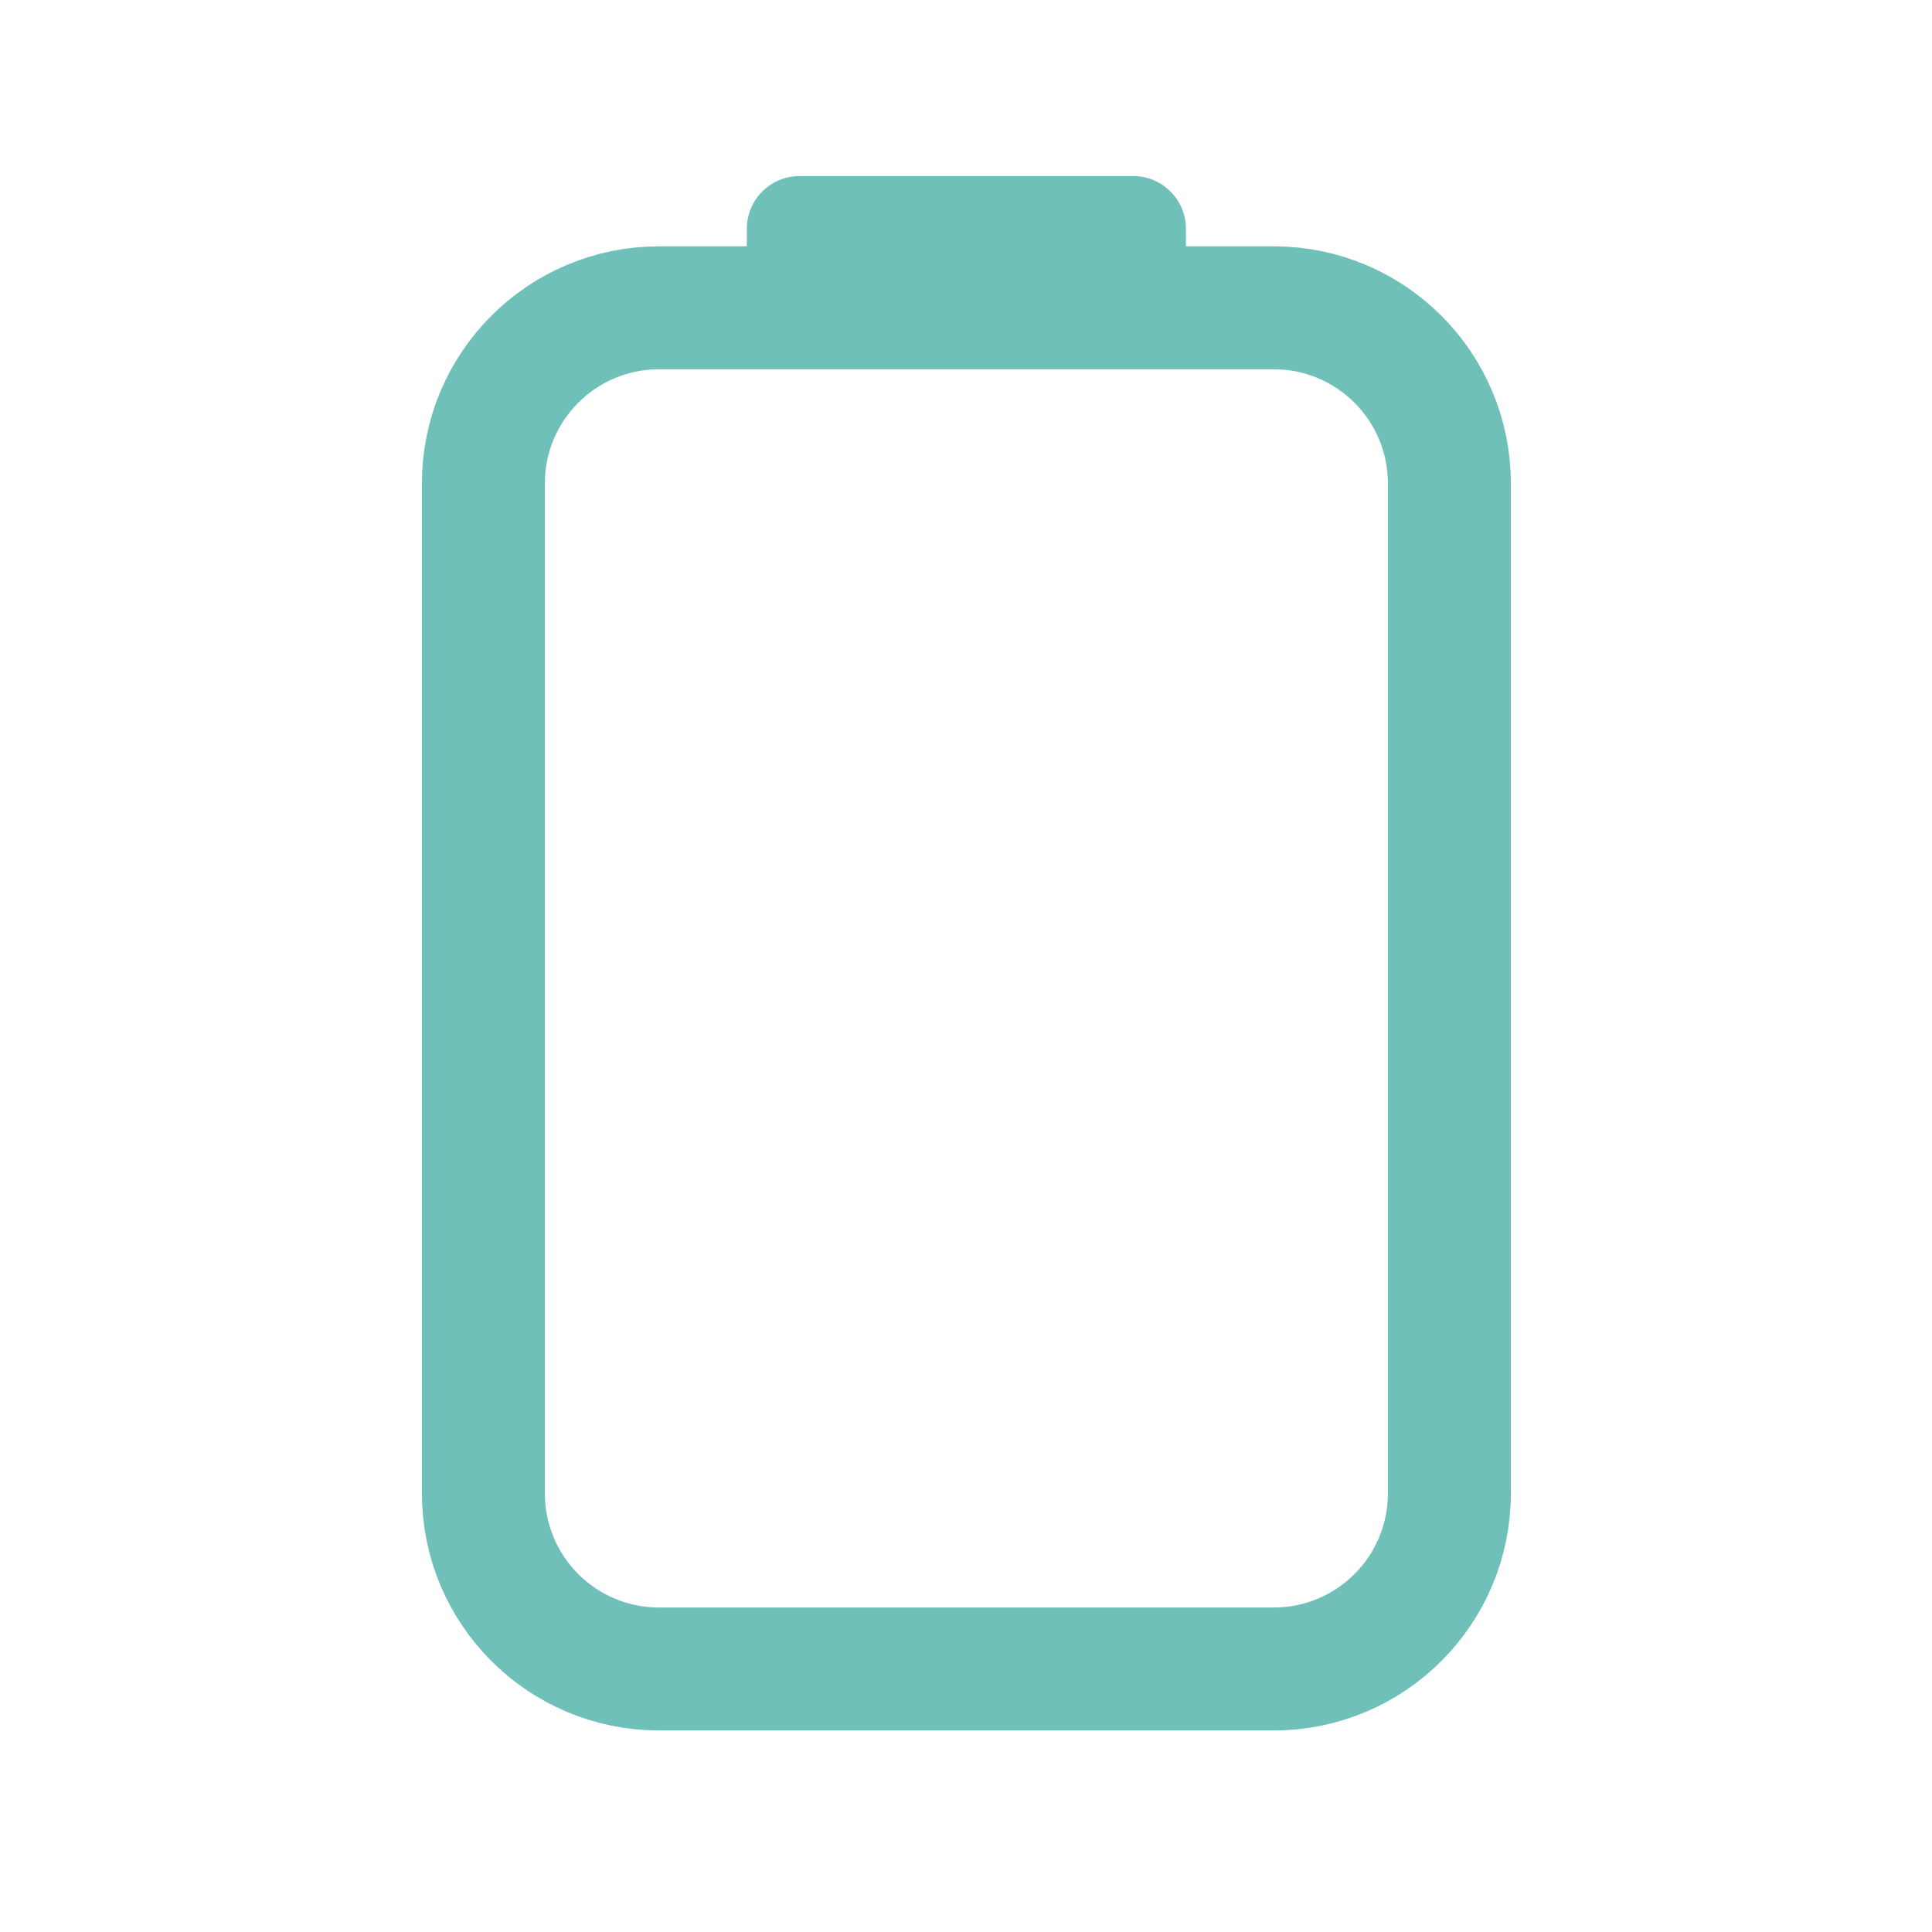
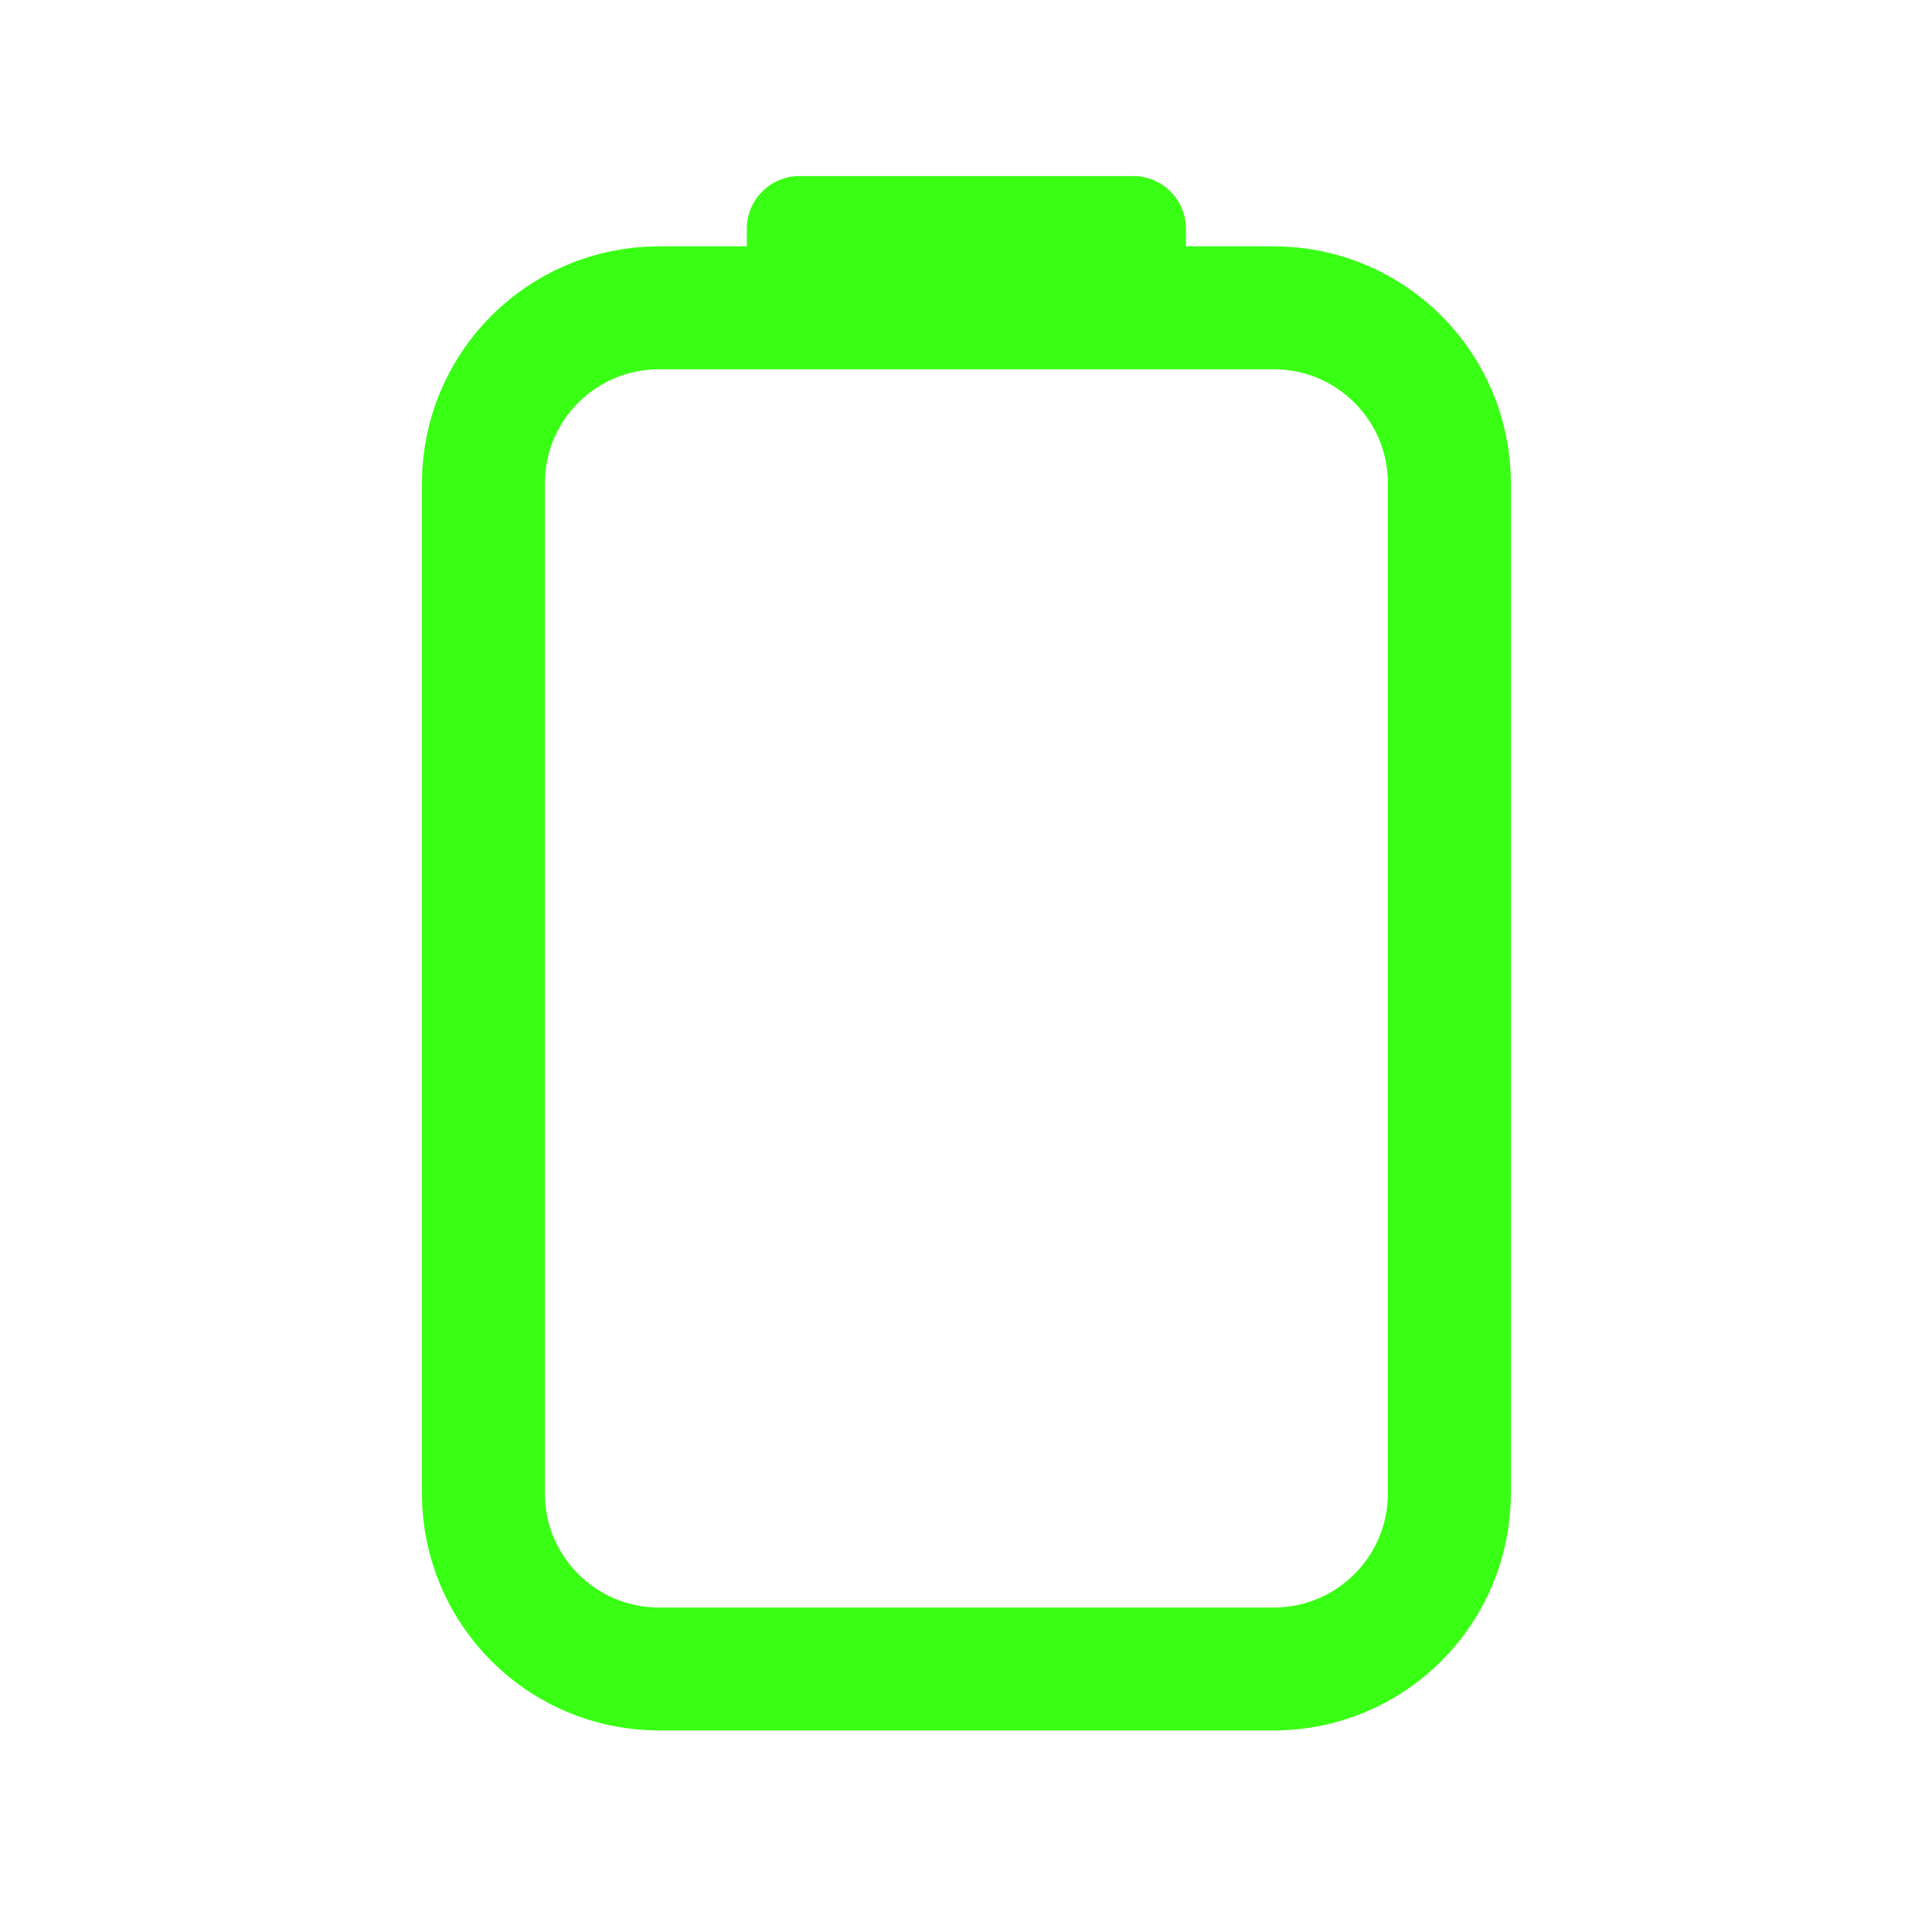
<svg xmlns="http://www.w3.org/2000/svg" width="22" height="22" id="svg7229" version="1.0" viewBox="0 0 22 22">
  <defs id="defs7231">
    <style type="text/css" id="current-color-scheme">
        .ColorScheme-Text {
-             color:#70c0ba;
+             color:#39ff14;
        }
        .ColorScheme-Highlight {
-             color:#70c0ba;
+             color:#39ff14;
        }
        .ColorScheme-PositiveText {
            color:#a7c080;
        }
        </style>
  </defs>
  <g id="layer1" transform="translate(-214.5357,-404.505)">
    <path style="opacity:1;fill:currentColor;fill-opacity:1;stroke:none;stroke-width:0.1;stroke-linecap:square;stroke-linejoin:miter;stroke-miterlimit:4;stroke-dasharray:none;stroke-dashoffset:0;stroke-opacity:1" d="m 237.536,431.505 0,2 0,8 0,2 3,0 15,0 1,0 0,-2 0,-2 0.5,0 c 0.277,0 0.5,-0.223 0.5,-0.5 l 0,-3 c 0,-0.277 -0.223,-0.5 -0.5,-0.5 l -0.5,0 0,-2 0,-2 -1,0 -15,0 z m 1,1 17,0 0,3.5 0,3 0,3.5 -17,0 z" id="path4191-3-5" class="ColorScheme-Text" />
    <path id="path4199-4-2" d="m 239.536,441.505 0,-8 15,0 0,8 z" style="fill:currentColor;fill-opacity:1;fill-rule:evenodd;stroke:none;stroke-width:1px;stroke-linecap:butt;stroke-linejoin:miter;stroke-opacity:1" class="ColorScheme-Text" />
    <path id="path4635" d="m 153.536,436.505 v 16 h 25 v -5 c 0.554,0 1,-0.446 1,-1 v -4 c 0,-0.554 -0.446,-1 -1,-1 v -5 z m 1,1 h 23 v 5 4 5 h -23 z" style="opacity:1;fill:currentColor;fill-opacity:1;stroke:none" class="ColorScheme-Text" />
    <rect style="opacity:1;fill:currentColor;fill-opacity:1;stroke:none" id="rect4637" width="21" height="12" x="155.536" y="438.505" class="ColorScheme-Text" />
    <g id="22-22-Battery">
      <rect x="214.536" y="404.505" width="22" height="22" fill="none" id="rect-bbox-214.53572-404.50504" />
-       <rect x="223.04" y="406.51" width="5" height="1.8" rx="0.6" fill="#70c0ba" id="nub-214.53572-404.50504" />
-       <rect x="220.04" y="408.01" width="11" height="15.5" rx="2.0" fill="none" stroke="#70c0ba" stroke-width="1.4" id="body-214.53572-404.50504" />
+       <rect x="223.04" y="406.51" width="5" height="1.8" rx="0.6" fill="#39ff14" id="nub-214.53572-404.50504" />
+       <rect x="220.04" y="408.01" width="11" height="15.5" rx="2.0" fill="none" stroke="#39ff14" stroke-width="1.4" id="body-214.53572-404.50504" />
    </g>
    <g id="22-22-Fill100">
      <rect x="236.536" y="404.505" width="22" height="22" fill="none" id="rect-bbox-236.53572-404.50504" />
-       <rect x="245.04" y="406.51" width="5" height="1.8" rx="0.6" fill="#70c0ba" id="nub-236.53572-404.50504" />
-       <rect x="242.04" y="408.01" width="11" height="15.5" rx="2.0" fill="none" stroke="#70c0ba" stroke-width="1.4" id="body-236.53572-404.50504" />
-       <rect x="244.04" y="410.01" width="7" height="11.50" rx="0.8" fill="#70c0ba" id="fill-236.53572-404.50504" />
+       <rect x="245.04" y="406.51" width="5" height="1.8" rx="0.6" fill="#39ff14" id="nub-236.53572-404.50504" />
+       <rect x="242.04" y="408.01" width="11" height="15.5" rx="2.0" fill="none" stroke="#39ff14" stroke-width="1.4" id="body-236.53572-404.50504" />
+       <rect x="244.04" y="410.01" width="7" height="11.50" rx="0.8" fill="#39ff14" id="fill-236.53572-404.50504" />
    </g>
    <g id="22-22-Fill90">
      <rect x="258.536" y="404.505" width="22" height="22" fill="none" id="rect-bbox-258.53571-404.50504" />
-       <rect x="267.04" y="406.51" width="5" height="1.8" rx="0.6" fill="#70c0ba" id="nub-258.53571-404.50504" />
-       <rect x="264.04" y="408.01" width="11" height="15.5" rx="2.0" fill="none" stroke="#70c0ba" stroke-width="1.4" id="body-258.53571-404.50504" />
-       <rect x="266.04" y="411.16" width="7" height="10.35" rx="0.8" fill="#70c0ba" id="fill-258.53571-404.50504" />
+       <rect x="267.04" y="406.51" width="5" height="1.8" rx="0.6" fill="#39ff14" id="nub-258.53571-404.50504" />
+       <rect x="264.04" y="408.01" width="11" height="15.5" rx="2.0" fill="none" stroke="#39ff14" stroke-width="1.4" id="body-258.53571-404.50504" />
+       <rect x="266.04" y="411.16" width="7" height="10.35" rx="0.8" fill="#39ff14" id="fill-258.53571-404.50504" />
    </g>
    <g id="22-22-Fill80">
      <rect x="280.536" y="404.505" width="22" height="22" fill="none" id="rect-bbox-280.53571-404.50504" />
-       <rect x="289.04" y="406.51" width="5" height="1.8" rx="0.6" fill="#70c0ba" id="nub-280.53571-404.50504" />
-       <rect x="286.04" y="408.01" width="11" height="15.5" rx="2.0" fill="none" stroke="#70c0ba" stroke-width="1.4" id="body-280.53571-404.50504" />
-       <rect x="288.04" y="412.31" width="7" height="9.20" rx="0.8" fill="#70c0ba" id="fill-280.53571-404.50504" />
+       <rect x="289.04" y="406.51" width="5" height="1.8" rx="0.6" fill="#39ff14" id="nub-280.53571-404.50504" />
+       <rect x="286.04" y="408.01" width="11" height="15.5" rx="2.0" fill="none" stroke="#39ff14" stroke-width="1.4" id="body-280.53571-404.50504" />
+       <rect x="288.04" y="412.31" width="7" height="9.20" rx="0.8" fill="#39ff14" id="fill-280.53571-404.50504" />
    </g>
    <g id="22-22-Fill70">
      <rect x="302.536" y="404.505" width="22" height="22" fill="none" id="rect-bbox-302.53571-404.50504" />
-       <rect x="311.04" y="406.51" width="5" height="1.8" rx="0.6" fill="#70c0ba" id="nub-302.53571-404.50504" />
-       <rect x="308.04" y="408.01" width="11" height="15.5" rx="2.0" fill="none" stroke="#70c0ba" stroke-width="1.4" id="body-302.53571-404.50504" />
-       <rect x="310.04" y="413.46" width="7" height="8.05" rx="0.8" fill="#70c0ba" id="fill-302.53571-404.50504" />
+       <rect x="311.04" y="406.51" width="5" height="1.8" rx="0.6" fill="#39ff14" id="nub-302.53571-404.50504" />
+       <rect x="308.04" y="408.01" width="11" height="15.5" rx="2.0" fill="none" stroke="#39ff14" stroke-width="1.4" id="body-302.53571-404.50504" />
+       <rect x="310.04" y="413.46" width="7" height="8.05" rx="0.8" fill="#39ff14" id="fill-302.53571-404.50504" />
    </g>
    <g id="22-22-Fill60">
      <rect x="324.536" y="404.505" width="22" height="22" fill="none" id="rect-bbox-324.53571-404.50504" />
-       <rect x="333.04" y="406.51" width="5" height="1.8" rx="0.6" fill="#70c0ba" id="nub-324.53571-404.50504" />
-       <rect x="330.04" y="408.01" width="11" height="15.5" rx="2.0" fill="none" stroke="#70c0ba" stroke-width="1.4" id="body-324.53571-404.50504" />
-       <rect x="332.04" y="414.61" width="7" height="6.90" rx="0.8" fill="#70c0ba" id="fill-324.53571-404.50504" />
+       <rect x="333.04" y="406.51" width="5" height="1.8" rx="0.6" fill="#39ff14" id="nub-324.53571-404.50504" />
+       <rect x="330.04" y="408.01" width="11" height="15.5" rx="2.0" fill="none" stroke="#39ff14" stroke-width="1.4" id="body-324.53571-404.50504" />
+       <rect x="332.04" y="414.61" width="7" height="6.90" rx="0.8" fill="#39ff14" id="fill-324.53571-404.50504" />
    </g>
    <g id="22-22-Fill50">
      <rect x="346.536" y="404.505" width="22" height="22" fill="none" id="rect-bbox-346.53571-404.50504" />
-       <rect x="355.04" y="406.51" width="5" height="1.8" rx="0.6" fill="#70c0ba" id="nub-346.53571-404.50504" />
-       <rect x="352.04" y="408.01" width="11" height="15.5" rx="2.0" fill="none" stroke="#70c0ba" stroke-width="1.4" id="body-346.53571-404.50504" />
-       <rect x="354.04" y="415.76" width="7" height="5.75" rx="0.8" fill="#70c0ba" id="fill-346.53571-404.50504" />
+       <rect x="355.04" y="406.51" width="5" height="1.8" rx="0.6" fill="#39ff14" id="nub-346.53571-404.50504" />
+       <rect x="352.04" y="408.01" width="11" height="15.5" rx="2.0" fill="none" stroke="#39ff14" stroke-width="1.4" id="body-346.53571-404.50504" />
+       <rect x="354.04" y="415.76" width="7" height="5.75" rx="0.8" fill="#39ff14" id="fill-346.53571-404.50504" />
    </g>
    <g id="22-22-Fill40">
      <rect x="368.536" y="404.505" width="22" height="22" fill="none" id="rect-bbox-368.53571-404.50504" />
-       <rect x="377.04" y="406.51" width="5" height="1.8" rx="0.6" fill="#70c0ba" id="nub-368.53571-404.50504" />
-       <rect x="374.04" y="408.01" width="11" height="15.5" rx="2.0" fill="none" stroke="#70c0ba" stroke-width="1.4" id="body-368.53571-404.50504" />
-       <rect x="376.04" y="416.91" width="7" height="4.60" rx="0.8" fill="#70c0ba" id="fill-368.53571-404.50504" />
+       <rect x="377.04" y="406.51" width="5" height="1.8" rx="0.6" fill="#39ff14" id="nub-368.53571-404.50504" />
+       <rect x="374.04" y="408.01" width="11" height="15.5" rx="2.0" fill="none" stroke="#39ff14" stroke-width="1.4" id="body-368.53571-404.50504" />
+       <rect x="376.04" y="416.91" width="7" height="4.60" rx="0.8" fill="#39ff14" id="fill-368.53571-404.50504" />
    </g>
    <g id="22-22-Fill30">
      <rect x="390.536" y="404.505" width="22" height="22" fill="none" id="rect-bbox-390.53571-404.50504" />
-       <rect x="399.04" y="406.51" width="5" height="1.8" rx="0.6" fill="#70c0ba" id="nub-390.53571-404.50504" />
-       <rect x="396.04" y="408.01" width="11" height="15.5" rx="2.0" fill="none" stroke="#70c0ba" stroke-width="1.4" id="body-390.53571-404.50504" />
-       <rect x="398.04" y="418.06" width="7" height="3.45" rx="0.8" fill="#70c0ba" id="fill-390.53571-404.50504" />
+       <rect x="399.04" y="406.51" width="5" height="1.8" rx="0.6" fill="#39ff14" id="nub-390.53571-404.50504" />
+       <rect x="396.04" y="408.01" width="11" height="15.5" rx="2.0" fill="none" stroke="#39ff14" stroke-width="1.4" id="body-390.53571-404.50504" />
+       <rect x="398.04" y="418.06" width="7" height="3.45" rx="0.8" fill="#39ff14" id="fill-390.53571-404.50504" />
    </g>
    <g id="22-22-Fill20">
      <rect x="412.536" y="404.505" width="22" height="22" fill="none" id="rect-bbox-412.53571-404.50504" />
-       <rect x="421.04" y="406.51" width="5" height="1.8" rx="0.6" fill="#70c0ba" id="nub-412.53571-404.50504" />
-       <rect x="418.04" y="408.01" width="11" height="15.5" rx="2.0" fill="none" stroke="#70c0ba" stroke-width="1.4" id="body-412.53571-404.50504" />
-       <rect x="420.04" y="419.21" width="7" height="2.30" rx="0.8" fill="#70c0ba" id="fill-412.53571-404.50504" />
+       <rect x="421.04" y="406.51" width="5" height="1.8" rx="0.6" fill="#39ff14" id="nub-412.53571-404.50504" />
+       <rect x="418.04" y="408.01" width="11" height="15.5" rx="2.0" fill="none" stroke="#39ff14" stroke-width="1.4" id="body-412.53571-404.50504" />
+       <rect x="420.04" y="419.21" width="7" height="2.30" rx="0.8" fill="#39ff14" id="fill-412.53571-404.50504" />
    </g>
    <g id="22-22-Fill10">
      <rect x="412.536" y="404.505" width="22" height="22" fill="none" id="rect-bbox-412.53571-404.50504" />
-       <rect x="421.04" y="406.51" width="5" height="1.8" rx="0.6" fill="#70c0ba" id="nub-412.53571-404.50504" />
-       <rect x="418.04" y="408.01" width="11" height="15.5" rx="2.0" fill="none" stroke="#70c0ba" stroke-width="1.4" id="body-412.53571-404.50504" />
-       <rect x="420.04" y="420.36" width="7" height="1.15" rx="0.8" fill="#70c0ba" id="fill-412.53571-404.50504" />
+       <rect x="421.04" y="406.51" width="5" height="1.8" rx="0.6" fill="#39ff14" id="nub-412.53571-404.50504" />
+       <rect x="418.04" y="408.01" width="11" height="15.5" rx="2.0" fill="none" stroke="#39ff14" stroke-width="1.4" id="body-412.53571-404.50504" />
+       <rect x="420.04" y="420.36" width="7" height="1.15" rx="0.8" fill="#39ff14" id="fill-412.53571-404.50504" />
    </g>
    <g id="22-22-Fill0">
      <rect x="412.536" y="404.505" width="22" height="22" fill="none" id="rect-bbox-412.53571-404.50504" />
-       <rect x="421.04" y="406.51" width="5" height="1.8" rx="0.6" fill="#70c0ba" id="nub-412.53571-404.50504" />
-       <rect x="418.04" y="408.01" width="11" height="15.5" rx="2.0" fill="none" stroke="#70c0ba" stroke-width="1.4" id="body-412.53571-404.50504" />
+       <rect x="421.04" y="406.51" width="5" height="1.8" rx="0.6" fill="#39ff14" id="nub-412.53571-404.50504" />
+       <rect x="418.04" y="408.01" width="11" height="15.5" rx="2.0" fill="none" stroke="#39ff14" stroke-width="1.4" id="body-412.53571-404.50504" />
    </g>
    <g id="22-22-battery-ups">
      <rect style="opacity:1;fill:none;fill-opacity:1;stroke:none;stroke-width:0.1;stroke-linecap:square;stroke-linejoin:miter;stroke-miterlimit:4;stroke-dasharray:none;stroke-dashoffset:0;stroke-opacity:1" id="rect4416" width="22" height="22" x="214.536" y="426.505" />
      <path id="rect4552" transform="translate(214.5357,404.505)" d="m 5,25 0,16 12,0 0,-16 -12,0 z m 1,1 10,0 0,14 -10,0 0,-14 z m 5,1 -2,5 2,0 0,3 2,-5 -2,0 0,-3 z m -4,10 0,2 1,0 0,-2 -1,0 z m 2,0 0,2 1,0 0,-2 -1,0 z m 2,0 0,2 1,0 0,-2 -1,0 z m 3,0 a 1,1 0 0 0 -1,1 1,1 0 0 0 1,1 1,1 0 0 0 1,-1 1,1 0 0 0 -1,-1 z" style="opacity:1;fill:currentColor;fill-opacity:1;stroke:none;stroke-width:0.1;stroke-linecap:square;stroke-linejoin:miter;stroke-miterlimit:4;stroke-dasharray:none;stroke-dashoffset:0;stroke-opacity:1" class="ColorScheme-Text" />
    </g>
    <path style="opacity:1;fill:currentColor;fill-opacity:1;stroke:none;stroke-width:0.1;stroke-linecap:square;stroke-linejoin:miter;stroke-miterlimit:4;stroke-dasharray:none;stroke-dashoffset:0;stroke-opacity:1" d="m 259.536,431.505 0,2 0,8 0,2 3,0 15,0 1,0 0,-2 0,-2 0.5,0 c 0.277,0 0.5,-0.223 0.5,-0.5 l 0,-3 c 0,-0.277 -0.223,-0.5 -0.5,-0.5 l -0.5,0 0,-2 0,-2 -1,0 -15,0 z m 1,1 17,0 0,3.5 0,3 0,3.5 -17,0 z" id="path4191-3" class="ColorScheme-Text" />
    <path id="path4199-4" d="m 261.536,441.505 0,-8 15,0 0,8 z" style="fill:currentColor;fill-opacity:1;fill-rule:evenodd;stroke:none;stroke-width:1px;stroke-linecap:butt;stroke-linejoin:miter;stroke-opacity:1" class="ColorScheme-Text" />
    <g id="22-22-Unavailable">
      <rect style="opacity:1;fill:none;fill-opacity:1;stroke:none;stroke-width:0.1;stroke-linecap:square;stroke-linejoin:miter;stroke-miterlimit:4;stroke-dasharray:none;stroke-dashoffset:0;stroke-opacity:1" id="rect4614" width="22" height="22" x="258.536" y="426.505" />
      <g id="g4631">
        <rect ry="0.8" y="440.505" x="273.536" height="8" width="8" id="rect4577-9-1" style="opacity:1;fill:#da4453;fill-opacity:1;stroke:none" />
        <path style="opacity:1;fill:currentColor;fill-opacity:1;stroke:none;stroke-width:0.112;stroke-linecap:square;stroke-linejoin:miter;stroke-miterlimit:4;stroke-dasharray:none;stroke-dashoffset:0;stroke-opacity:1" d="m 275.243,441.505 -0.707,0.707 2.293,2.293 -2.293,2.293 0.707,0.707 2.293,-2.293 2.293,2.293 0.707,-0.707 -2.293,-2.293 2.293,-2.293 -0.707,-0.707 -2.293,2.293 -2.293,-2.293 z" id="rect4622" class="ColorScheme-Background" />
      </g>
    </g>
    <g id="Battery">
      <rect x="182.536" y="396.505" width="32" height="32" fill="none" id="rect-bbox32-182.53572-396.50504" />
-       <rect x="194.54" y="399.51" width="8" height="2.4" rx="0.8" fill="#70c0ba" id="nub32-182.53572-396.50504" />
-       <rect x="190.54" y="401.51" width="16" height="23.0" rx="2.8" fill="none" stroke="#70c0ba" stroke-width="2.0" id="body32-182.53572-396.50504" />
+       <rect x="194.54" y="399.51" width="8" height="2.4" rx="0.8" fill="#39ff14" id="nub32-182.53572-396.50504" />
+       <rect x="190.54" y="401.51" width="16" height="23.0" rx="2.8" fill="none" stroke="#39ff14" stroke-width="2.0" id="body32-182.53572-396.50504" />
    </g>
    <g id="Fill100">
      <rect x="150.536" y="396.505" width="32" height="32" fill="none" id="rect-bbox32-150.53572-396.50504" />
-       <rect x="162.54" y="399.51" width="8" height="2.4" rx="0.8" fill="#70c0ba" id="nub32-150.53572-396.50504" />
-       <rect x="158.54" y="401.51" width="16" height="23.0" rx="2.8" fill="none" stroke="#70c0ba" stroke-width="2.0" id="body32-150.53572-396.50504" />
-       <rect x="161.54" y="404.51" width="10" height="17.50" rx="1.2" fill="#70c0ba" id="fill32-150.53572-396.50504" />
+       <rect x="162.54" y="399.51" width="8" height="2.4" rx="0.8" fill="#39ff14" id="nub32-150.53572-396.50504" />
+       <rect x="158.54" y="401.51" width="16" height="23.0" rx="2.8" fill="none" stroke="#39ff14" stroke-width="2.0" id="body32-150.53572-396.50504" />
+       <rect x="161.54" y="404.51" width="10" height="17.50" rx="1.2" fill="#39ff14" id="fill32-150.53572-396.50504" />
    </g>
    <g id="Fill90">
      <rect x="118.536" y="396.505" width="32" height="32" fill="none" id="rect-bbox32-118.53572-396.50504" />
-       <rect x="130.54" y="399.51" width="8" height="2.4" rx="0.8" fill="#70c0ba" id="nub32-118.53572-396.50504" />
-       <rect x="126.54" y="401.51" width="16" height="23.0" rx="2.8" fill="none" stroke="#70c0ba" stroke-width="2.0" id="body32-118.53572-396.50504" />
-       <rect x="129.54" y="406.26" width="10" height="15.75" rx="1.2" fill="#70c0ba" id="fill32-118.53572-396.50504" />
+       <rect x="130.54" y="399.51" width="8" height="2.4" rx="0.8" fill="#39ff14" id="nub32-118.53572-396.50504" />
+       <rect x="126.54" y="401.51" width="16" height="23.0" rx="2.8" fill="none" stroke="#39ff14" stroke-width="2.0" id="body32-118.53572-396.50504" />
+       <rect x="129.54" y="406.26" width="10" height="15.75" rx="1.2" fill="#39ff14" id="fill32-118.53572-396.50504" />
    </g>
    <g id="Fill80">
      <rect x="86.536" y="396.505" width="32" height="32" fill="none" id="rect-bbox32-86.535721-396.50504" />
-       <rect x="98.54" y="399.51" width="8" height="2.4" rx="0.8" fill="#70c0ba" id="nub32-86.535721-396.50504" />
-       <rect x="94.54" y="401.51" width="16" height="23.0" rx="2.8" fill="none" stroke="#70c0ba" stroke-width="2.0" id="body32-86.535721-396.50504" />
-       <rect x="97.54" y="408.01" width="10" height="14.00" rx="1.2" fill="#70c0ba" id="fill32-86.535721-396.50504" />
+       <rect x="98.54" y="399.51" width="8" height="2.4" rx="0.8" fill="#39ff14" id="nub32-86.535721-396.50504" />
+       <rect x="94.54" y="401.51" width="16" height="23.0" rx="2.8" fill="none" stroke="#39ff14" stroke-width="2.0" id="body32-86.535721-396.50504" />
+       <rect x="97.54" y="408.01" width="10" height="14.00" rx="1.2" fill="#39ff14" id="fill32-86.535721-396.50504" />
    </g>
    <g id="Fill70">
      <rect x="56.536" y="396.505" width="32" height="32" fill="none" id="rect-bbox32-56.535721-396.50504" />
-       <rect x="68.54" y="399.51" width="8" height="2.4" rx="0.8" fill="#70c0ba" id="nub32-56.535721-396.50504" />
-       <rect x="64.54" y="401.51" width="16" height="23.0" rx="2.8" fill="none" stroke="#70c0ba" stroke-width="2.0" id="body32-56.535721-396.50504" />
-       <rect x="67.54" y="409.76" width="10" height="12.25" rx="1.2" fill="#70c0ba" id="fill32-56.535721-396.50504" />
+       <rect x="68.54" y="399.51" width="8" height="2.4" rx="0.8" fill="#39ff14" id="nub32-56.535721-396.50504" />
+       <rect x="64.54" y="401.51" width="16" height="23.0" rx="2.8" fill="none" stroke="#39ff14" stroke-width="2.0" id="body32-56.535721-396.50504" />
+       <rect x="67.54" y="409.76" width="10" height="12.25" rx="1.2" fill="#39ff14" id="fill32-56.535721-396.50504" />
    </g>
    <g id="Fill60">
      <rect x="24.536" y="396.505" width="32" height="32" fill="none" id="rect-bbox32-24.535721-396.50504" />
-       <rect x="36.54" y="399.51" width="8" height="2.4" rx="0.8" fill="#70c0ba" id="nub32-24.535721-396.50504" />
-       <rect x="32.54" y="401.51" width="16" height="23.0" rx="2.8" fill="none" stroke="#70c0ba" stroke-width="2.0" id="body32-24.535721-396.50504" />
-       <rect x="35.54" y="411.51" width="10" height="10.50" rx="1.2" fill="#70c0ba" id="fill32-24.535721-396.50504" />
+       <rect x="36.54" y="399.51" width="8" height="2.4" rx="0.8" fill="#39ff14" id="nub32-24.535721-396.50504" />
+       <rect x="32.54" y="401.51" width="16" height="23.0" rx="2.8" fill="none" stroke="#39ff14" stroke-width="2.0" id="body32-24.535721-396.50504" />
+       <rect x="35.54" y="411.51" width="10" height="10.50" rx="1.2" fill="#39ff14" id="fill32-24.535721-396.50504" />
    </g>
    <g id="Fill50">
      <rect x="-7.464" y="396.505" width="32" height="32" fill="none" id="rect-bbox32--7.4642792-396.50504" />
-       <rect x="4.54" y="399.51" width="8" height="2.4" rx="0.8" fill="#70c0ba" id="nub32--7.4642792-396.50504" />
-       <rect x="0.54" y="401.51" width="16" height="23.0" rx="2.8" fill="none" stroke="#70c0ba" stroke-width="2.0" id="body32--7.4642792-396.50504" />
-       <rect x="3.54" y="413.26" width="10" height="8.75" rx="1.2" fill="#70c0ba" id="fill32--7.4642792-396.50504" />
+       <rect x="4.54" y="399.51" width="8" height="2.4" rx="0.8" fill="#39ff14" id="nub32--7.4642792-396.50504" />
+       <rect x="0.54" y="401.51" width="16" height="23.0" rx="2.8" fill="none" stroke="#39ff14" stroke-width="2.0" id="body32--7.4642792-396.50504" />
+       <rect x="3.54" y="413.26" width="10" height="8.75" rx="1.2" fill="#39ff14" id="fill32--7.4642792-396.50504" />
    </g>
    <g id="Fill40">
      <rect x="-39.464" y="396.505" width="32" height="32" fill="none" id="rect-bbox32--39.464279-396.50504" />
-       <rect x="-27.46" y="399.51" width="8" height="2.4" rx="0.8" fill="#70c0ba" id="nub32--39.464279-396.50504" />
-       <rect x="-31.46" y="401.51" width="16" height="23.0" rx="2.8" fill="none" stroke="#70c0ba" stroke-width="2.0" id="body32--39.464279-396.50504" />
-       <rect x="-28.46" y="415.01" width="10" height="7.00" rx="1.2" fill="#70c0ba" id="fill32--39.464279-396.50504" />
+       <rect x="-27.46" y="399.51" width="8" height="2.4" rx="0.8" fill="#39ff14" id="nub32--39.464279-396.50504" />
+       <rect x="-31.46" y="401.51" width="16" height="23.0" rx="2.8" fill="none" stroke="#39ff14" stroke-width="2.0" id="body32--39.464279-396.50504" />
+       <rect x="-28.46" y="415.01" width="10" height="7.00" rx="1.2" fill="#39ff14" id="fill32--39.464279-396.50504" />
    </g>
    <g id="Fill30">
      <rect x="-71.464" y="396.505" width="32" height="32" fill="none" id="rect-bbox32--71.464279-396.50504" />
-       <rect x="-59.46" y="399.51" width="8" height="2.4" rx="0.8" fill="#70c0ba" id="nub32--71.464279-396.50504" />
-       <rect x="-63.46" y="401.51" width="16" height="23.0" rx="2.8" fill="none" stroke="#70c0ba" stroke-width="2.0" id="body32--71.464279-396.50504" />
-       <rect x="-60.46" y="416.76" width="10" height="5.25" rx="1.2" fill="#70c0ba" id="fill32--71.464279-396.50504" />
+       <rect x="-59.46" y="399.51" width="8" height="2.4" rx="0.8" fill="#39ff14" id="nub32--71.464279-396.50504" />
+       <rect x="-63.46" y="401.51" width="16" height="23.0" rx="2.8" fill="none" stroke="#39ff14" stroke-width="2.0" id="body32--71.464279-396.50504" />
+       <rect x="-60.46" y="416.76" width="10" height="5.25" rx="1.2" fill="#39ff14" id="fill32--71.464279-396.50504" />
    </g>
    <g id="Fill20">
      <rect x="-103.464" y="396.505" width="32" height="32" fill="none" id="rect-bbox32--103.46428-396.50504" />
-       <rect x="-91.46" y="399.51" width="8" height="2.4" rx="0.8" fill="#70c0ba" id="nub32--103.46428-396.50504" />
-       <rect x="-95.46" y="401.51" width="16" height="23.0" rx="2.8" fill="none" stroke="#70c0ba" stroke-width="2.0" id="body32--103.46428-396.50504" />
-       <rect x="-92.46" y="418.51" width="10" height="3.50" rx="1.2" fill="#70c0ba" id="fill32--103.46428-396.50504" />
+       <rect x="-91.46" y="399.51" width="8" height="2.4" rx="0.8" fill="#39ff14" id="nub32--103.46428-396.50504" />
+       <rect x="-95.46" y="401.51" width="16" height="23.0" rx="2.8" fill="none" stroke="#39ff14" stroke-width="2.0" id="body32--103.46428-396.50504" />
+       <rect x="-92.46" y="418.51" width="10" height="3.50" rx="1.2" fill="#39ff14" id="fill32--103.46428-396.50504" />
    </g>
    <g id="Fill10">
      <rect x="-135.464" y="396.505" width="32" height="32" fill="none" id="rect-bbox32--135.46428-396.50504" />
-       <rect x="-123.46" y="399.51" width="8" height="2.4" rx="0.8" fill="#70c0ba" id="nub32--135.46428-396.50504" />
-       <rect x="-127.46" y="401.51" width="16" height="23.0" rx="2.8" fill="none" stroke="#70c0ba" stroke-width="2.0" id="body32--135.46428-396.50504" />
-       <rect x="-124.46" y="420.26" width="10" height="1.75" rx="1.2" fill="#70c0ba" id="fill32--135.46428-396.50504" />
+       <rect x="-123.46" y="399.51" width="8" height="2.4" rx="0.8" fill="#39ff14" id="nub32--135.46428-396.50504" />
+       <rect x="-127.46" y="401.51" width="16" height="23.0" rx="2.8" fill="none" stroke="#39ff14" stroke-width="2.0" id="body32--135.46428-396.50504" />
+       <rect x="-124.46" y="420.26" width="10" height="1.75" rx="1.2" fill="#39ff14" id="fill32--135.46428-396.50504" />
    </g>
    <g id="Fill0">
      <rect x="-167.464" y="396.505" width="32" height="32" fill="none" id="rect-bbox32--167.46428-396.50504" />
-       <rect x="-155.46" y="399.51" width="8" height="2.4" rx="0.8" fill="#70c0ba" id="nub32--167.46428-396.50504" />
-       <rect x="-159.46" y="401.51" width="16" height="23.0" rx="2.8" fill="none" stroke="#70c0ba" stroke-width="2.0" id="body32--167.46428-396.50504" />
+       <rect x="-155.46" y="399.51" width="8" height="2.4" rx="0.8" fill="#39ff14" id="nub32--167.46428-396.50504" />
+       <rect x="-159.46" y="401.51" width="16" height="23.0" rx="2.8" fill="none" stroke="#39ff14" stroke-width="2.0" id="body32--167.46428-396.50504" />
    </g>
    <g id="battery-ups">
      <rect y="428.505" x="182.536" height="32" width="32" id="rect4447" style="opacity:1;fill:none;fill-opacity:1;stroke:none" />
      <path id="rect4411" d="m 189.536,432.505 v 24 h 18 v -24 z m 1,1 h 16 v 22 h -16 z m 8,2 -3,7 h 3 v 4 l 3,-7 h -3 z m -6,15 v 3 h 1 v -3 z m 2,0 v 3 h 1 v -3 z m 2,0 v 3 h 1 v -3 z m 2,0 v 3 h 1 v -3 z m 4.5,0 c -0.828,0 -1.5,0.672 -1.5,1.5 0,0.828 0.672,1.5 1.5,1.5 0.828,0 1.5,-0.672 1.5,-1.5 0,-0.828 -0.672,-1.5 -1.5,-1.5 z" style="opacity:1;fill:currentColor;fill-opacity:1;stroke:none" class="ColorScheme-Text" />
    </g>
    <g id="AcAdapter">
      <rect x="150.536" y="428.505" width="32" height="32" fill="none" id="rect-bbox32-150.53575-428.505" />
-       <rect x="162.54" y="431.50" width="8" height="2.4" rx="0.8" fill="#70c0ba" id="nub32-150.53575-428.505" />
-       <rect x="158.54" y="433.50" width="16" height="23.0" rx="2.8" fill="none" stroke="#70c0ba" stroke-width="2.0" id="body32-150.53575-428.505" />
-       <rect x="161.54" y="445.25" width="10" height="8.75" rx="1.2" fill="#70c0ba" id="fill32-150.53575-428.505" />
+       <rect x="162.54" y="431.50" width="8" height="2.4" rx="0.8" fill="#39ff14" id="nub32-150.53575-428.505" />
+       <rect x="158.54" y="433.50" width="16" height="23.0" rx="2.8" fill="none" stroke="#39ff14" stroke-width="2.0" id="body32-150.53575-428.505" />
+       <rect x="161.54" y="445.25" width="10" height="8.75" rx="1.2" fill="#39ff14" id="fill32-150.53575-428.505" />
      <polygon points="167.04,435.50 162.54,445.00 167.04,445.00 165.54,453.50 171.54,443.50 167.04,443.50" fill="#e5c07b" id="bolt32-150.53575-428.505" />
    </g>
    <path style="opacity:1;fill:currentColor;fill-opacity:1;stroke:none" d="m 88.536,436.505 v 16 h 25 v -5 c 0.554,0 1,-0.446 1,-1 v -4 c 0,-0.554 -0.446,-1 -1,-1 v -5 z m 1,1 h 23 v 5 4 5 H 89.536 Z" id="path4250-0" class="ColorScheme-Text" />
    <rect y="438.505" x="90.536" height="12" width="21" id="rect4254-4" style="opacity:1;fill:currentColor;fill-opacity:1;stroke:none" class="ColorScheme-Text" />
    <g id="Unavailable" transform="translate(-33.00003,0)">
      <rect y="428.505" x="118.536" height="32" width="32" id="rect4480" style="opacity:1;fill:none;fill-opacity:1;stroke:none;stroke-width:0.1;stroke-linecap:square;stroke-linejoin:miter;stroke-miterlimit:4;stroke-dasharray:none;stroke-dashoffset:0;stroke-opacity:1" />
      <g id="g4580">
        <rect ry="1" y="446.505" x="141.536" height="10" width="10" id="rect4577" style="opacity:1;fill:#da4453;fill-opacity:1;stroke:none" />
        <path id="rect4622-0" d="m 144.243,448.505 -0.707,0.707 2.293,2.293 -2.293,2.293 0.707,0.707 2.293,-2.293 2.293,2.293 0.707,-0.707 -2.293,-2.293 2.293,-2.293 -0.707,-0.707 -2.293,2.293 -2.293,-2.293 z" style="opacity:1;fill:currentColor;fill-opacity:1;stroke:none;stroke-width:0.112;stroke-linecap:square;stroke-linejoin:miter;stroke-miterlimit:4;stroke-dasharray:none;stroke-dashoffset:0;stroke-opacity:1" class="ColorScheme-Background" />
      </g>
    </g>
    <g id="22-22-AcAdapter">
      <rect x="236.536" y="426.505" width="22" height="22" fill="none" id="rect-bbox-236.53572-426.50504" />
-       <rect x="245.04" y="428.51" width="5" height="1.8" rx="0.6" fill="#70c0ba" id="nub-236.53572-426.50504" />
-       <rect x="242.04" y="430.01" width="11" height="15.5" rx="2.0" fill="none" stroke="#70c0ba" stroke-width="1.4" id="body-236.53572-426.50504" />
-       <rect x="244.04" y="437.76" width="7" height="5.75" rx="0.8" fill="#70c0ba" id="fill-236.53572-426.50504" />
+       <rect x="245.04" y="428.51" width="5" height="1.8" rx="0.6" fill="#39ff14" id="nub-236.53572-426.50504" />
+       <rect x="242.04" y="430.01" width="11" height="15.5" rx="2.0" fill="none" stroke="#39ff14" stroke-width="1.4" id="body-236.53572-426.50504" />
+       <rect x="244.04" y="437.76" width="7" height="5.75" rx="0.8" fill="#39ff14" id="fill-236.53572-426.50504" />
      <polygon points="248.04,431.51 245.04,438.01 248.04,438.01 247.04,444.01 251.04,437.01 248.04,437.01" fill="#e5c07b" id="bolt-236.53572-426.50504" />
    </g>
    <g id="profile-powersave" transform="translate(0,44.00001)">
      <rect y="404.505" x="214.536" height="22" width="22" id="rect4447-6" style="opacity:1;fill:none;fill-opacity:1;stroke:none;stroke-width:0.1;stroke-linecap:square;stroke-linejoin:miter;stroke-miterlimit:4;stroke-dasharray:none;stroke-dashoffset:0;stroke-opacity:1" />
      <path id="path1061" style="opacity:1;fill:currentColor;fill-opacity:1;stroke:none" class="ColorScheme-Text" d="m 15.051,2.482 c -0.108,0.317 -0.248,0.627 -0.418,0.93 -0.89,1.586 -2.594,2.929 -4.799,3.52 -3.524,0.939 -5.778,4.328 -5.188,7.645 l 0.047,0.119 C 3.635,15.878 3,17.368 3,19 h 1.002 c 0,-1.39 0.558,-2.68 1.496,-3.705 0.099,0.075 0.198,0.151 0.297,0.227 0.076,0.053 0.154,0.104 0.232,0.154 0.003,0.002 0.006,0.006 0.01,0.008 1.245,0.8 2.725,1.266 4.312,1.266 4.412,0 8,-3.588 8,-8 0,-2.656 -1.302,-5.011 -3.299,-6.467 z m 0.346,1.617 c 1.209,1.257 1.953,2.964 1.953,4.85 0,3.872 -3.128,7 -7,7 -1.542,0 -2.961,-0.5 -4.115,-1.342 0.739,-0.59 1.626,-1.046 2.615,-1.318 C 10.752,12.837 12.392,11.701 13.5,10.158 V 8.092 C 12.694,10.117 10.977,11.68 8.85,12.26 7.612,12.562 6.49,13.119 5.568,13.863 5.406,11.269 7.278,8.689 10.094,7.896 10.996,7.672 11.828,7.258 12.627,6.812 13.799,6.097 14.753,5.159 15.396,4.1 Z" transform="translate(214.5357,404.505)" />
      <path id="rect11595" style="opacity:1;fill:currentColor;fill-opacity:1;stroke:none" class="ColorScheme-Text" d="M 9,10 8.381,11 7.5,13 H 8.75 L 9,11.5 9.5,10 Z M 11.32,11.619 10,12.5 13.25,13.23 14,13 v -0.5 l -1,-0.119 z" transform="translate(214.5357,404.505)" />
    </g>
    <g id="profile-performance" transform="translate(0,66.00001)">
      <rect y="404.505" x="214.536" height="22" width="22" id="rect12815" style="opacity:1;fill:none;fill-opacity:1;stroke:none;stroke-width:0.1;stroke-linecap:square;stroke-linejoin:miter;stroke-miterlimit:4;stroke-dasharray:none;stroke-dashoffset:0;stroke-opacity:1" />
      <path id="rect14342" style="opacity:1;fill:currentColor;fill-opacity:1;stroke:none" class="ColorScheme-Text" d="M 10.52,2.5 6,12.449 V 13 h 5 v 6.5 h 0.48 L 16,9.551 V 9 H 11 V 2.5 Z M 10,6.619 V 10 h 4.449 L 12,15.381 V 12 H 7.551 Z" transform="translate(214.5357,404.505)" />
    </g>
  </g>
</svg>
